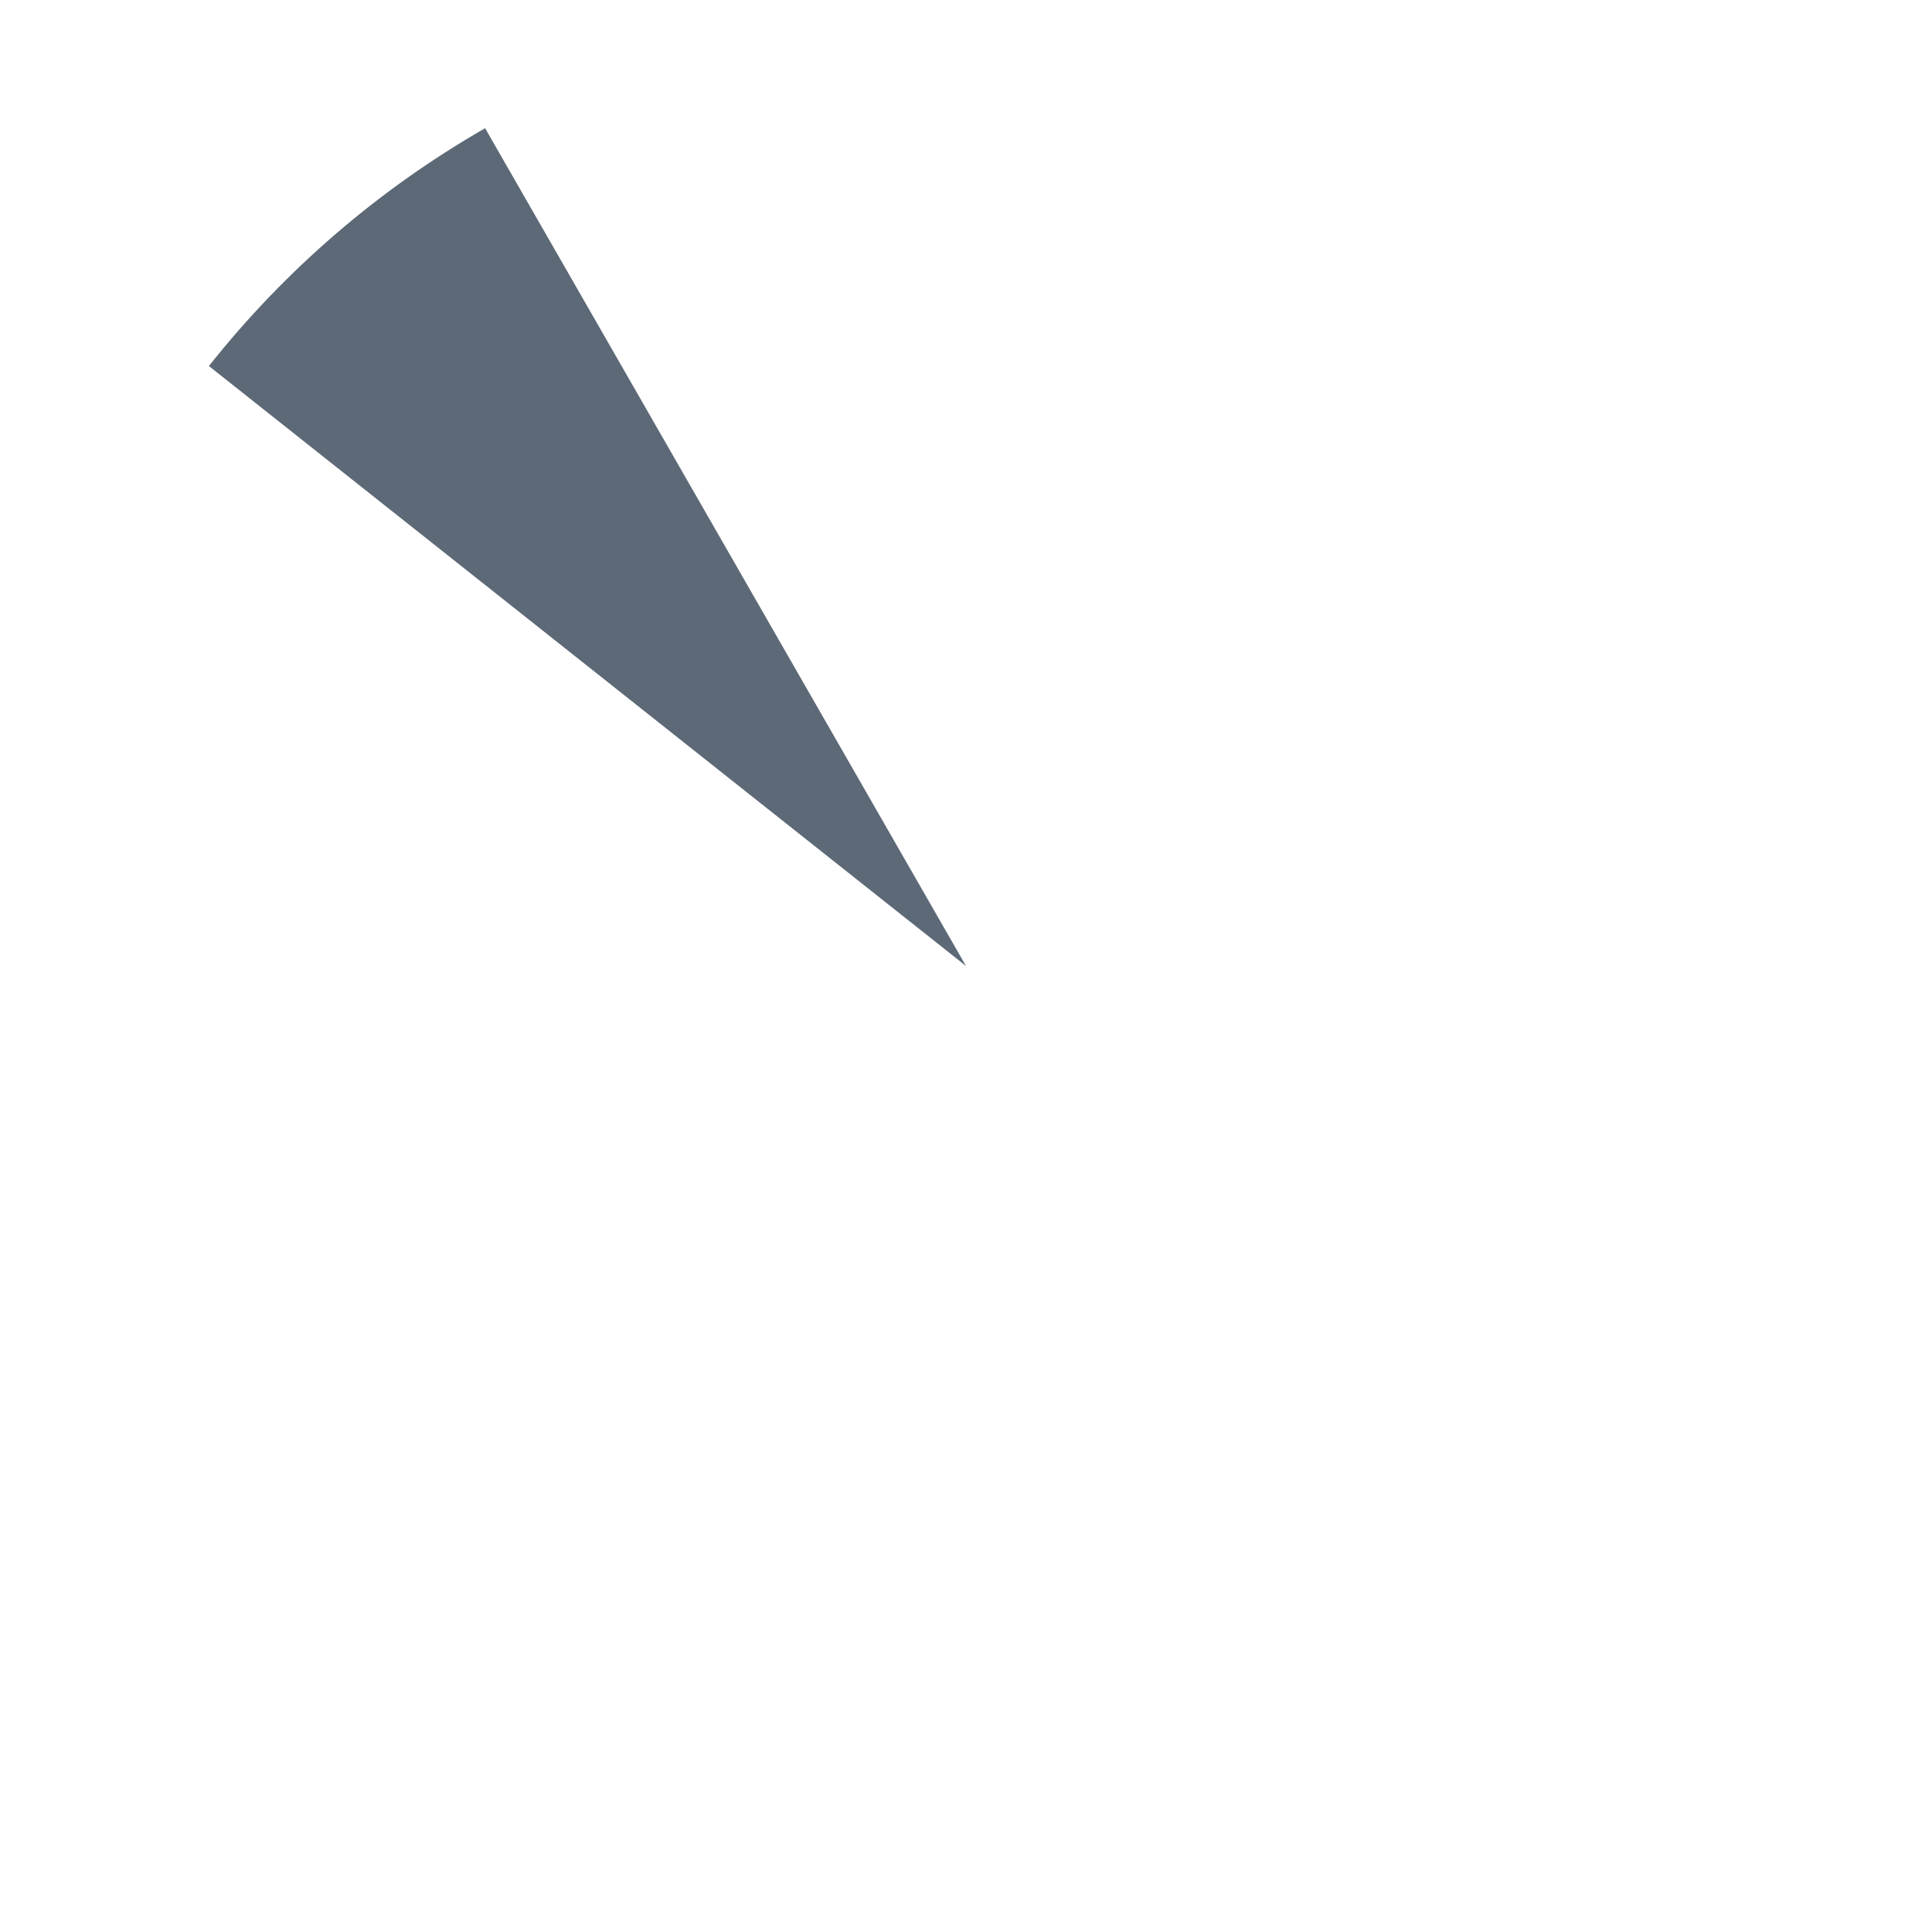
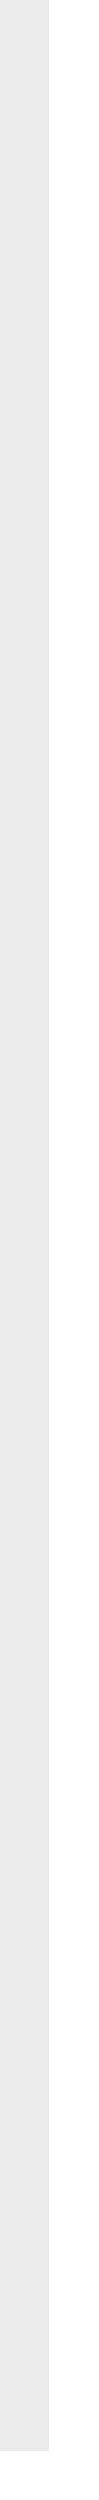
- <svg xmlns="http://www.w3.org/2000/svg" version="1.1" width="160px" height="160px">
-   <g transform="matrix(1 0 0 1 -581 -2663 )">
-     <path d="M 621.174 2673.618  L 661 2743  L 598.3 2693.314  C 604.605 2685.357  612.368 2678.672  621.174 2673.618  Z " fill-rule="nonzero" fill="#5d6977" stroke="none" />
+ <svg xmlns="http://www.w3.org/2000/svg" version="1.1" width="2px" height="51px">
+   <g transform="matrix(1 0 0 1 -1605 -2827 )">
+     <path d="M 1605.5 2827  L 1605.5 2877  " stroke-width="1" stroke="#ebebeb" fill="none" />
  </g>
</svg>
